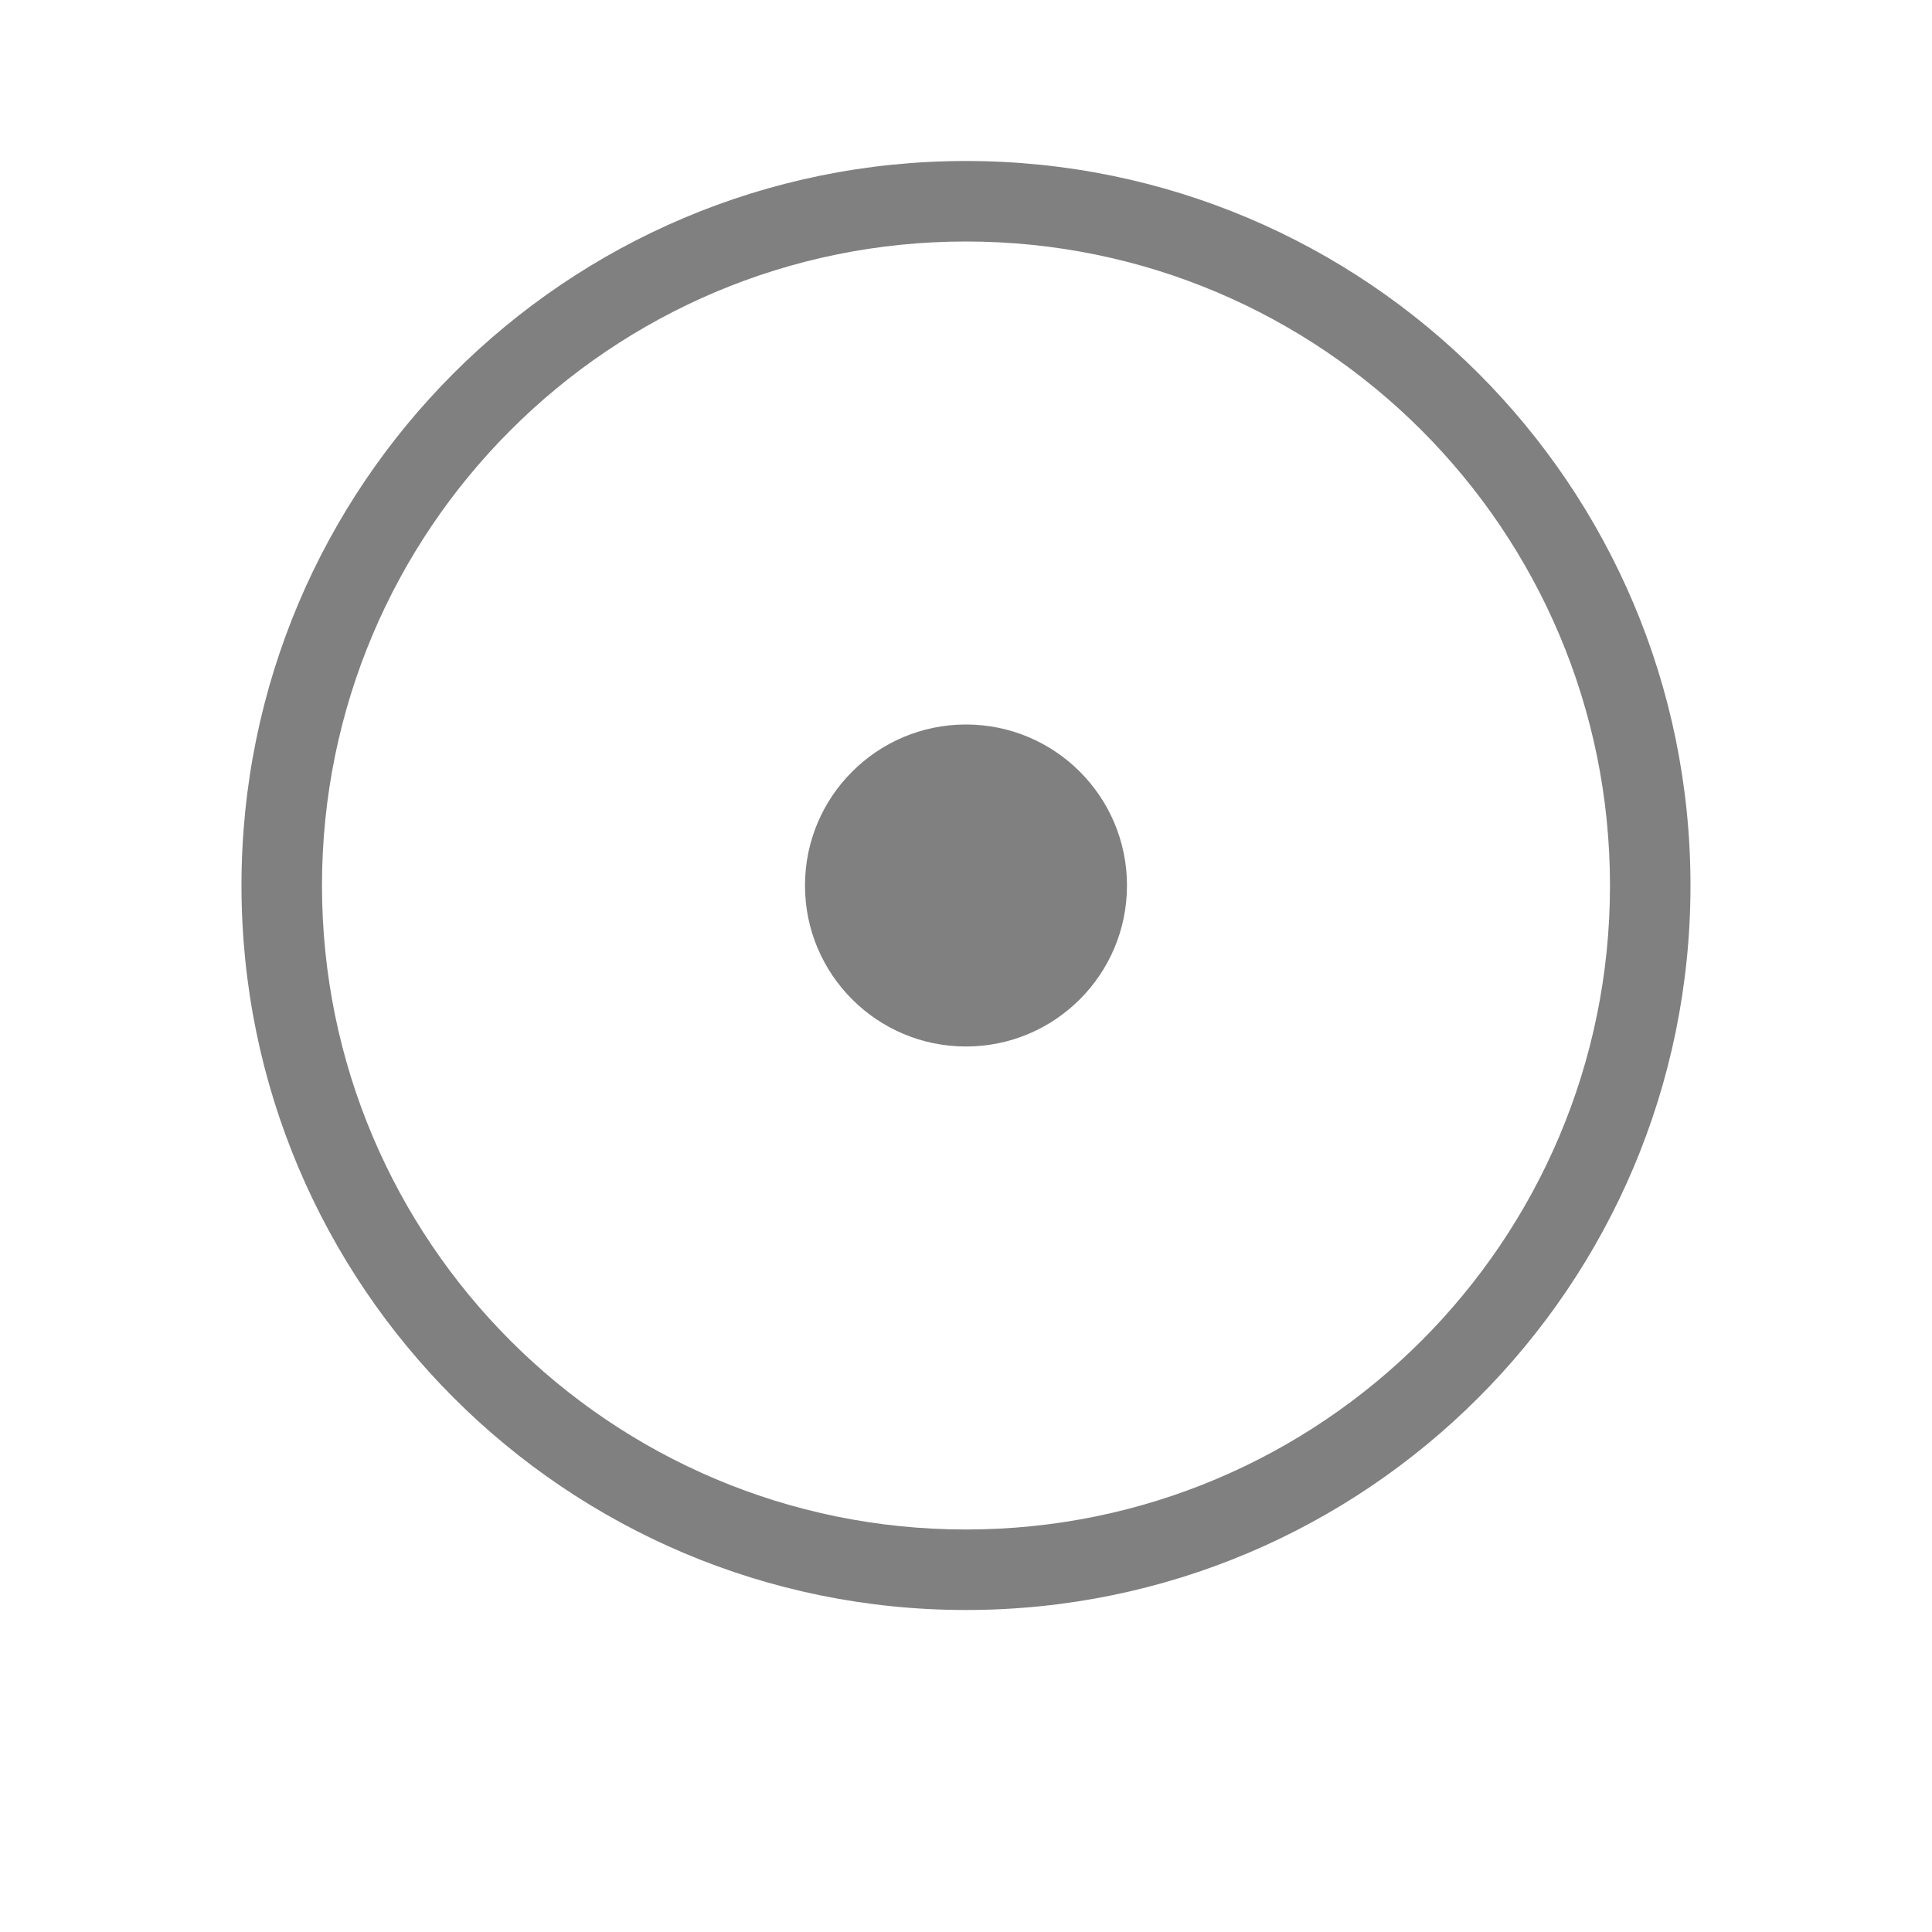
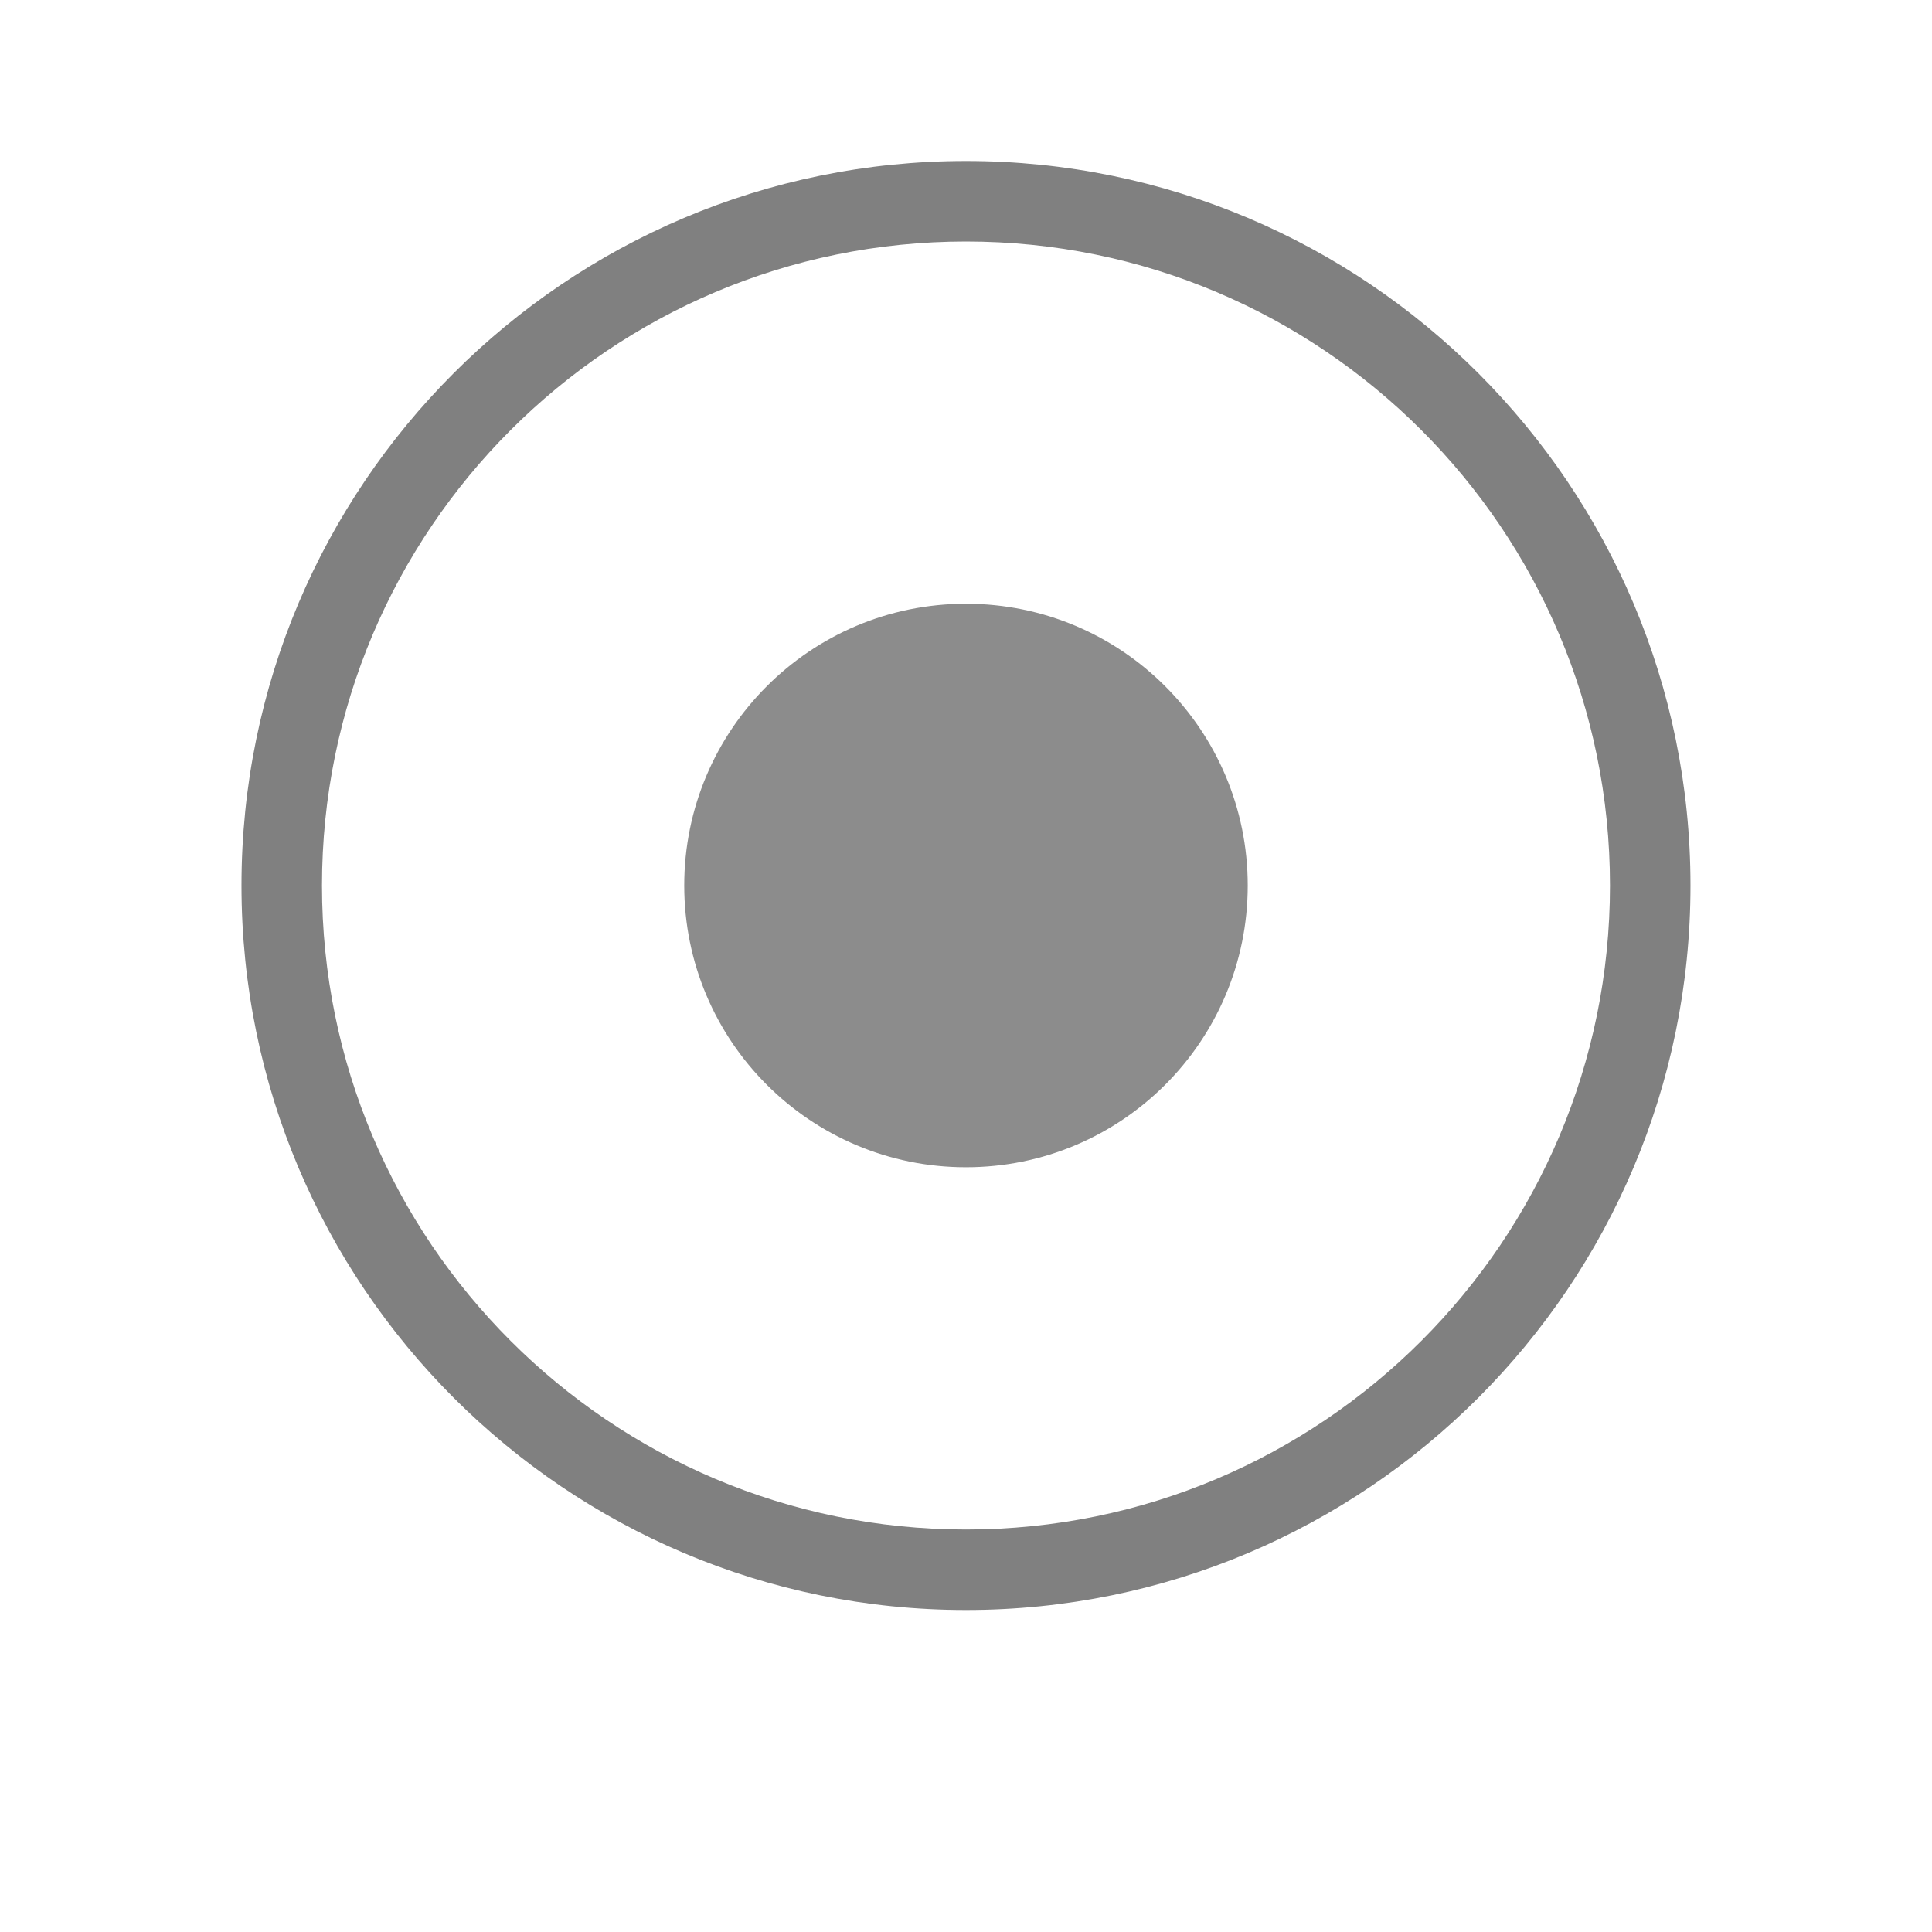
<svg xmlns="http://www.w3.org/2000/svg" viewBox="0 1 24 24" height="24" id="svg7384" version="1.1" width="24">
  <defs id="defs7386">
    <linearGradient gradientTransform="matrix(-2.736579,0.2820293,-0.1890831,-0.9998832,239.5401,-879.4556)" id="linearGradient19282">
      <stop id="stop19284" offset="0" style="stop-color:#666666;stop-opacity:1;" />
    </linearGradient>
  </defs>
  <g id="layer9" style="display:inline;opacity:1" transform="translate(-401.0002,-339)">
    <path id="path857" style="display:inline;fill:#808080;fill-rule:evenodd;stroke-width:0.5;stroke-linecap:round;stroke-linejoin:round" d="m 413,342 a 9,9 0 0 0 -9,9 9,9 0 0 0 9,9 9,9 0 0 0 9,-9 9,9 0 0 0 -9,-9 z m 0,1 a 8,8 0 0 1 8,8 8,8 0 0 1 -8,8 8,8 0 0 1 -8,-8 8,8 0 0 1 8,-8 z" />
-     <circle style="fill:#808080;fill-rule:evenodd;stroke-width:0.5;stroke-linecap:round;stroke-linejoin:round" id="path945" cx="413" cy="351" r="2" />
+     <circle style="fill:#8c8c8c;fill-rule:evenodd;stroke:none;stroke-width:2;stroke-linejoin:round" id="path940" cx="413" cy="351" r="3.5" />
  </g>
  <g id="layer10" style="display:inline" transform="translate(-401.0002,-339)" />
  <g id="layer11" transform="translate(-401.0002,-339)" />
  <g id="layer13" style="display:inline" transform="translate(-401.0002,-339)" />
  <g id="layer14" transform="translate(-401.0002,-339)" />
  <g id="layer15" style="display:inline" transform="translate(-401.0002,-339)" />
  <g id="g71291" style="display:inline" transform="translate(-401.0002,-339)" />
  <g id="g4953" style="display:inline" transform="translate(-401.0002,-339)" />
  <g id="layer12" style="display:inline" transform="translate(-401.0002,-339)" />
</svg>
